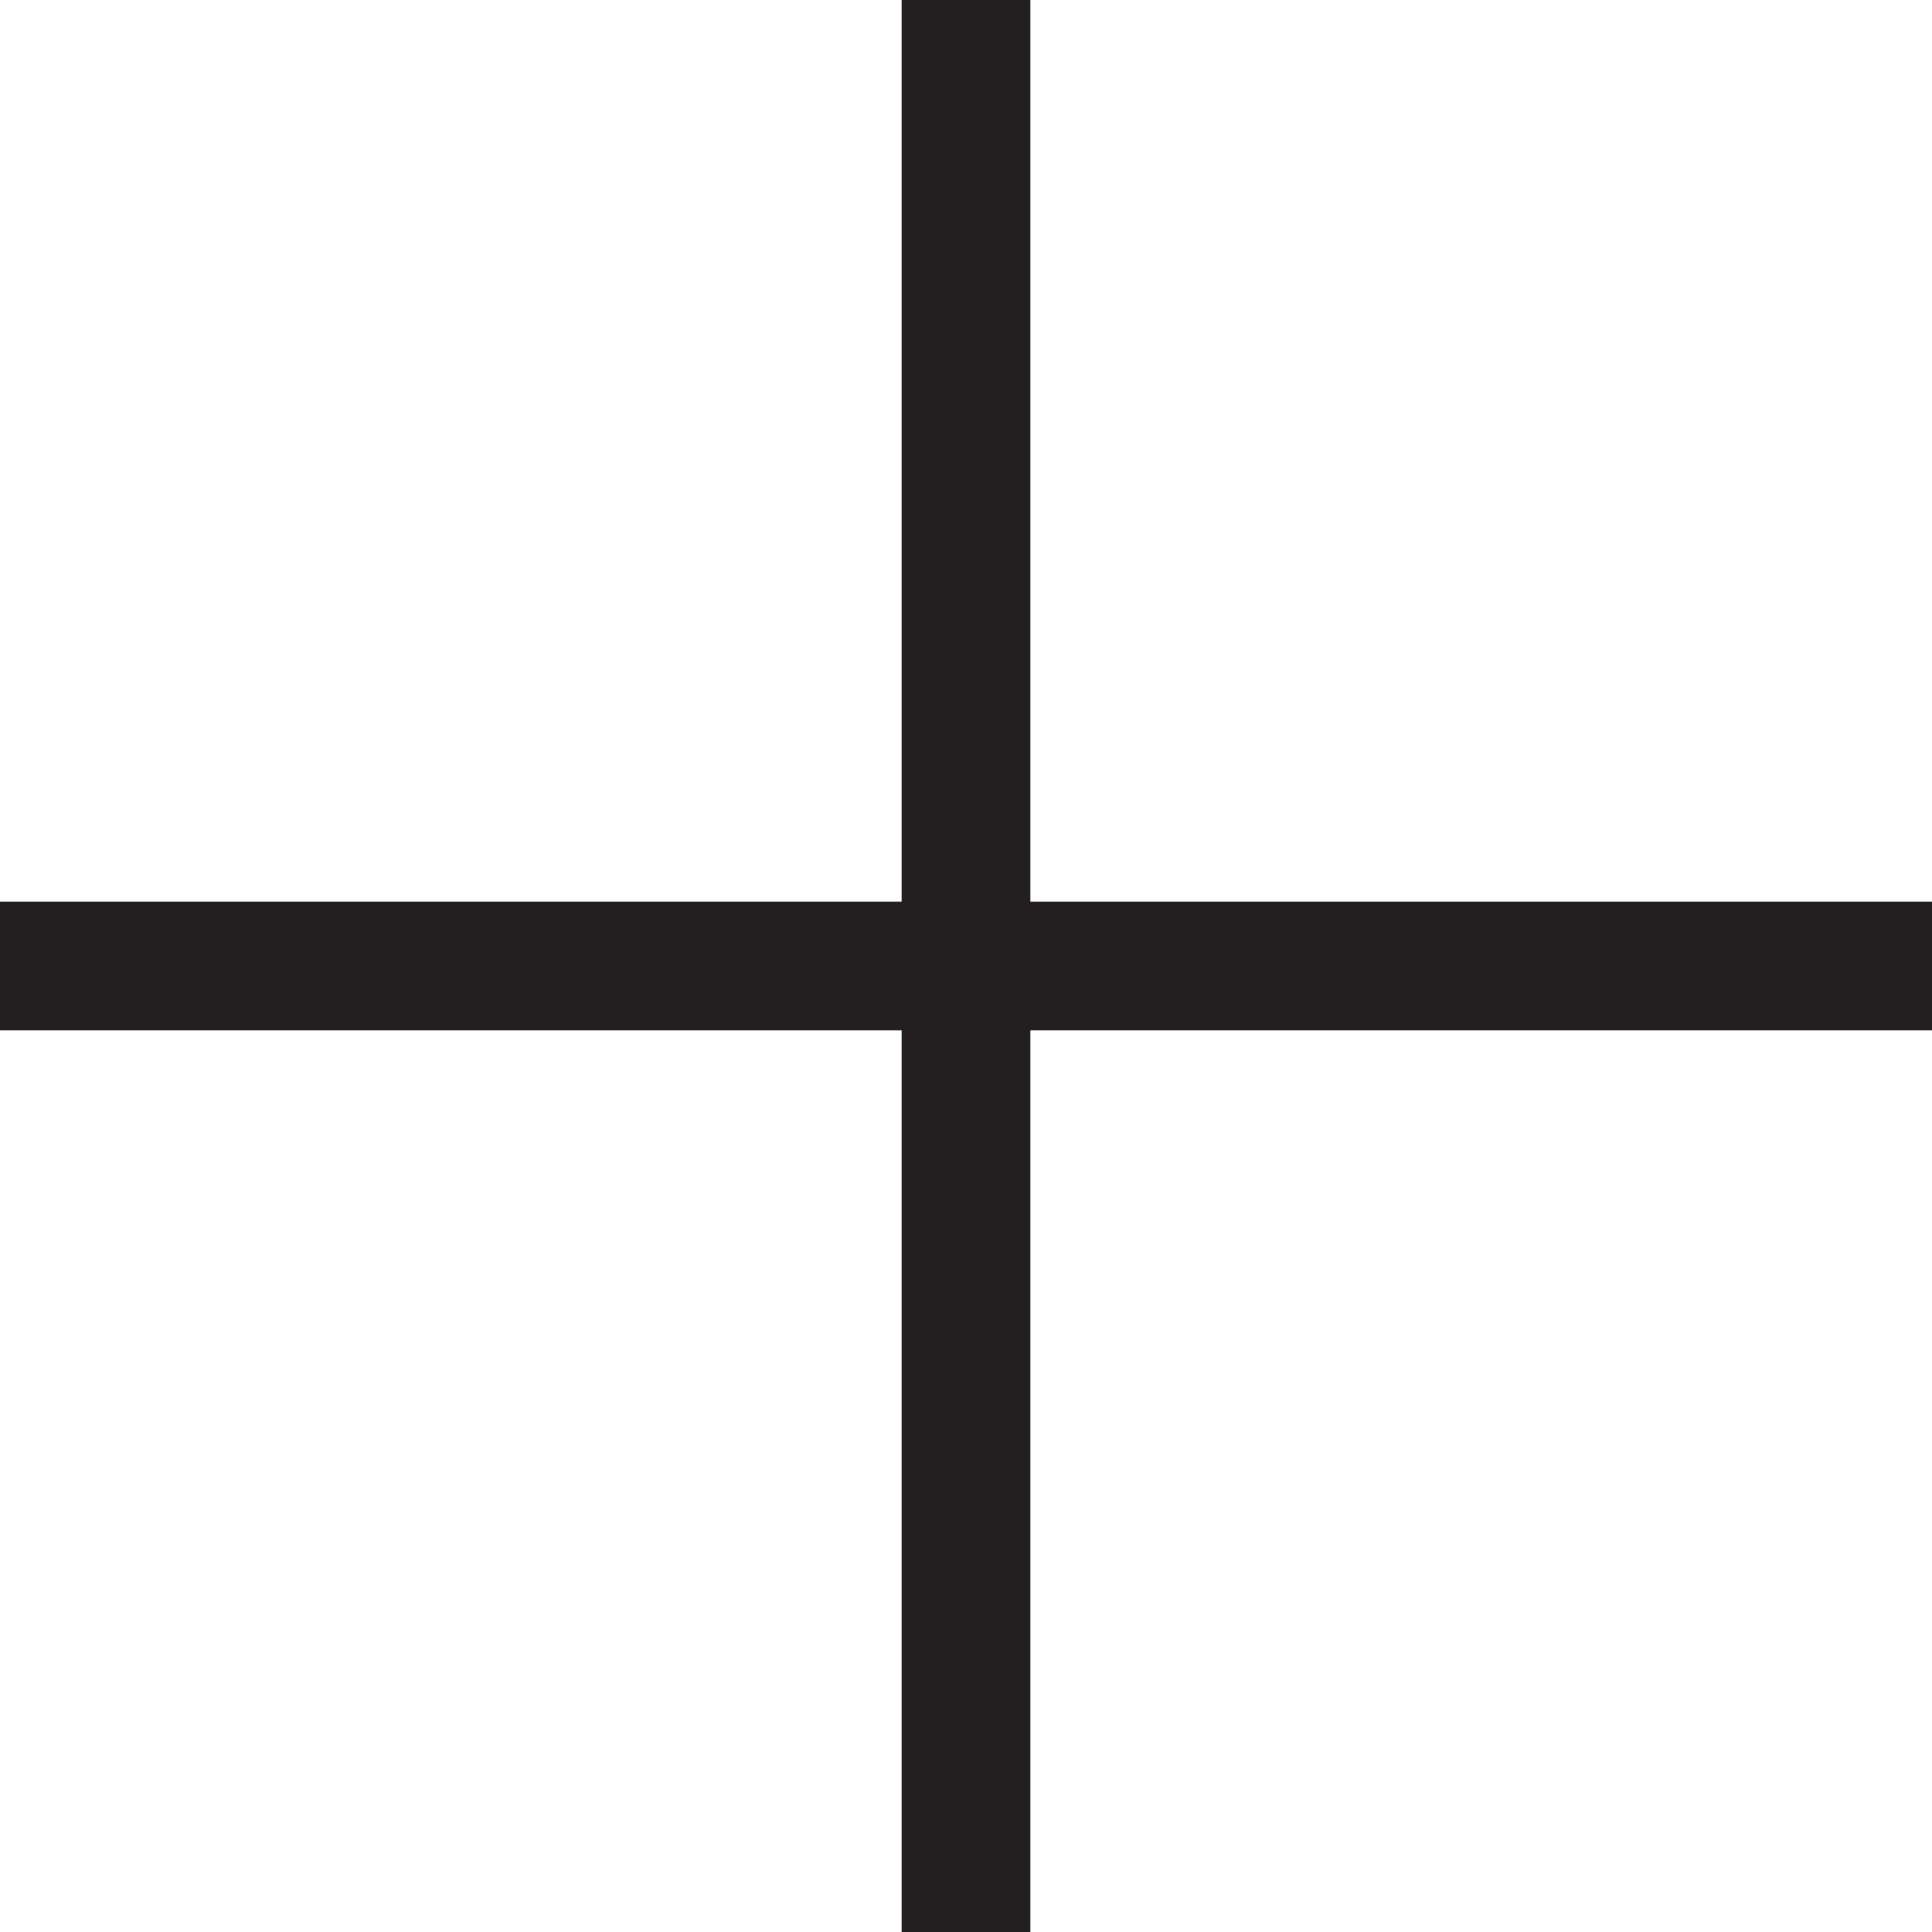
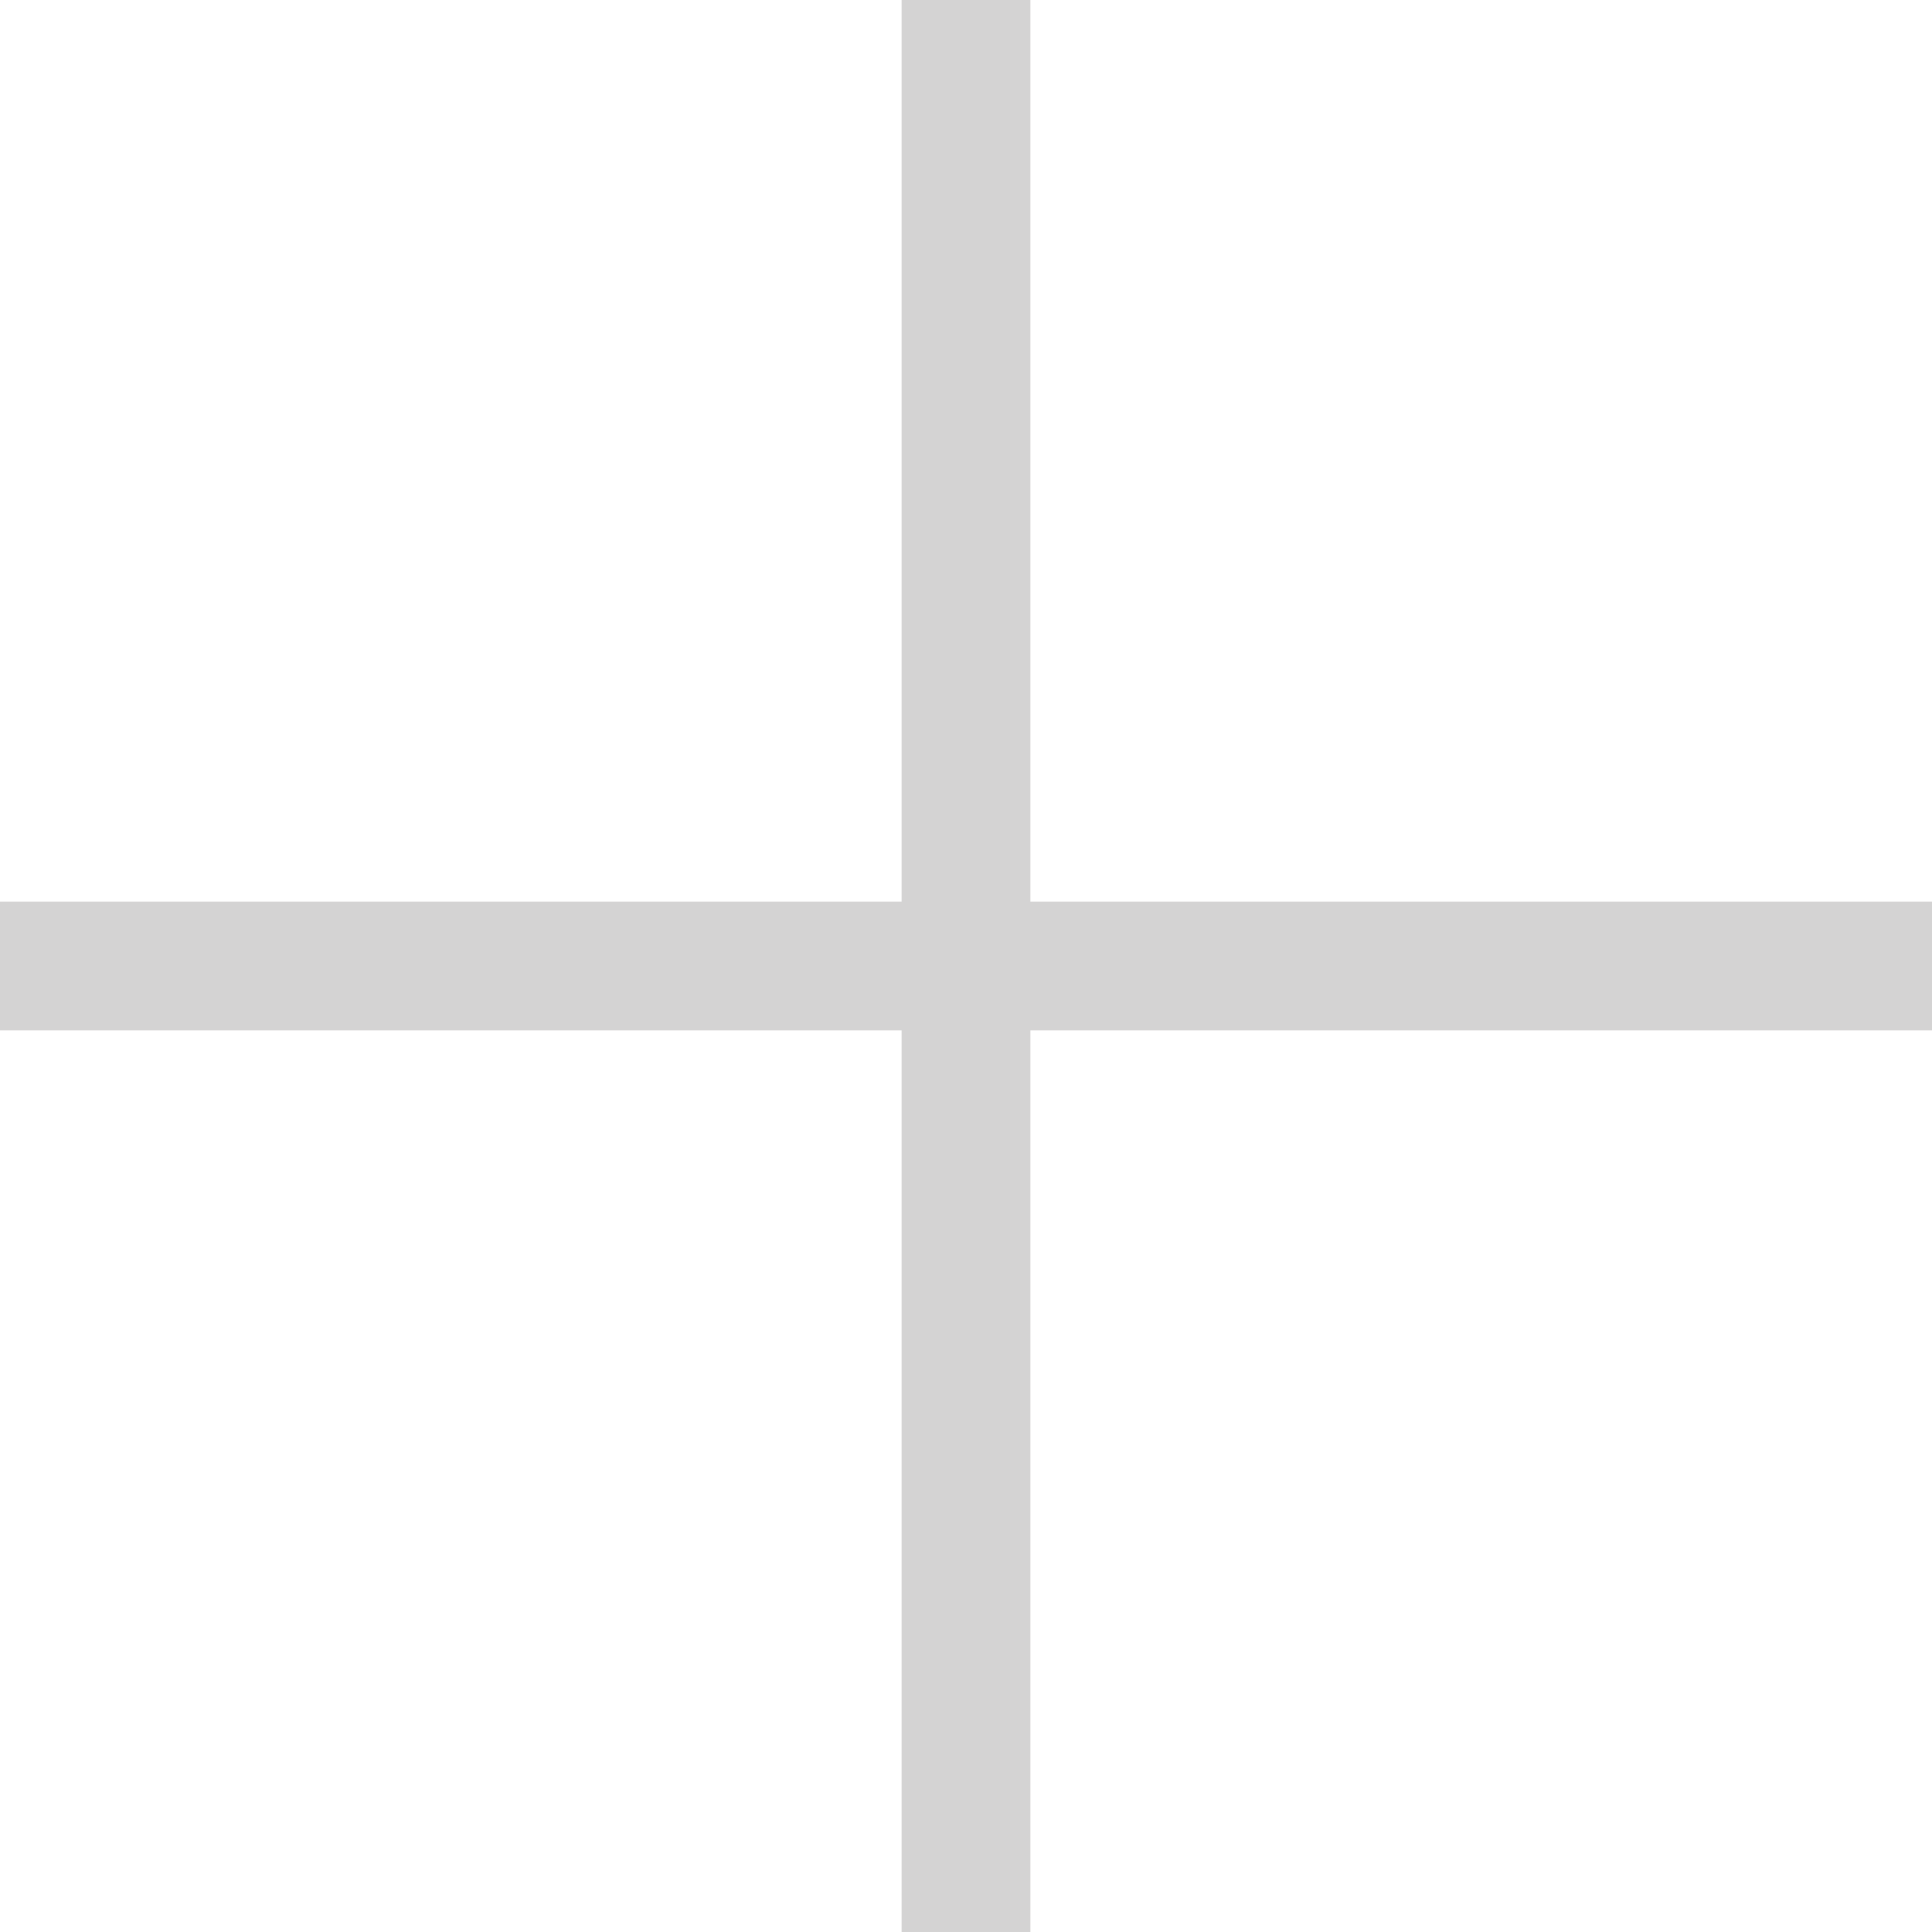
<svg xmlns="http://www.w3.org/2000/svg" version="1.1" id="Layer_1" x="0px" y="0px" viewBox="0 0 30 30" style="enable-background:new 0 0 30 30;" xml:space="preserve">
  <style type="text/css">
    .st0 {
-       fill: #231F20;
+       fill: #d4d3d3;
    }
  </style>
  <polygon class="st0" points="30,14 16,14 16,0 14,0 14,14 0,14 0,16 14,16 14,30 16,30 16,16 30,16 " />
</svg>
